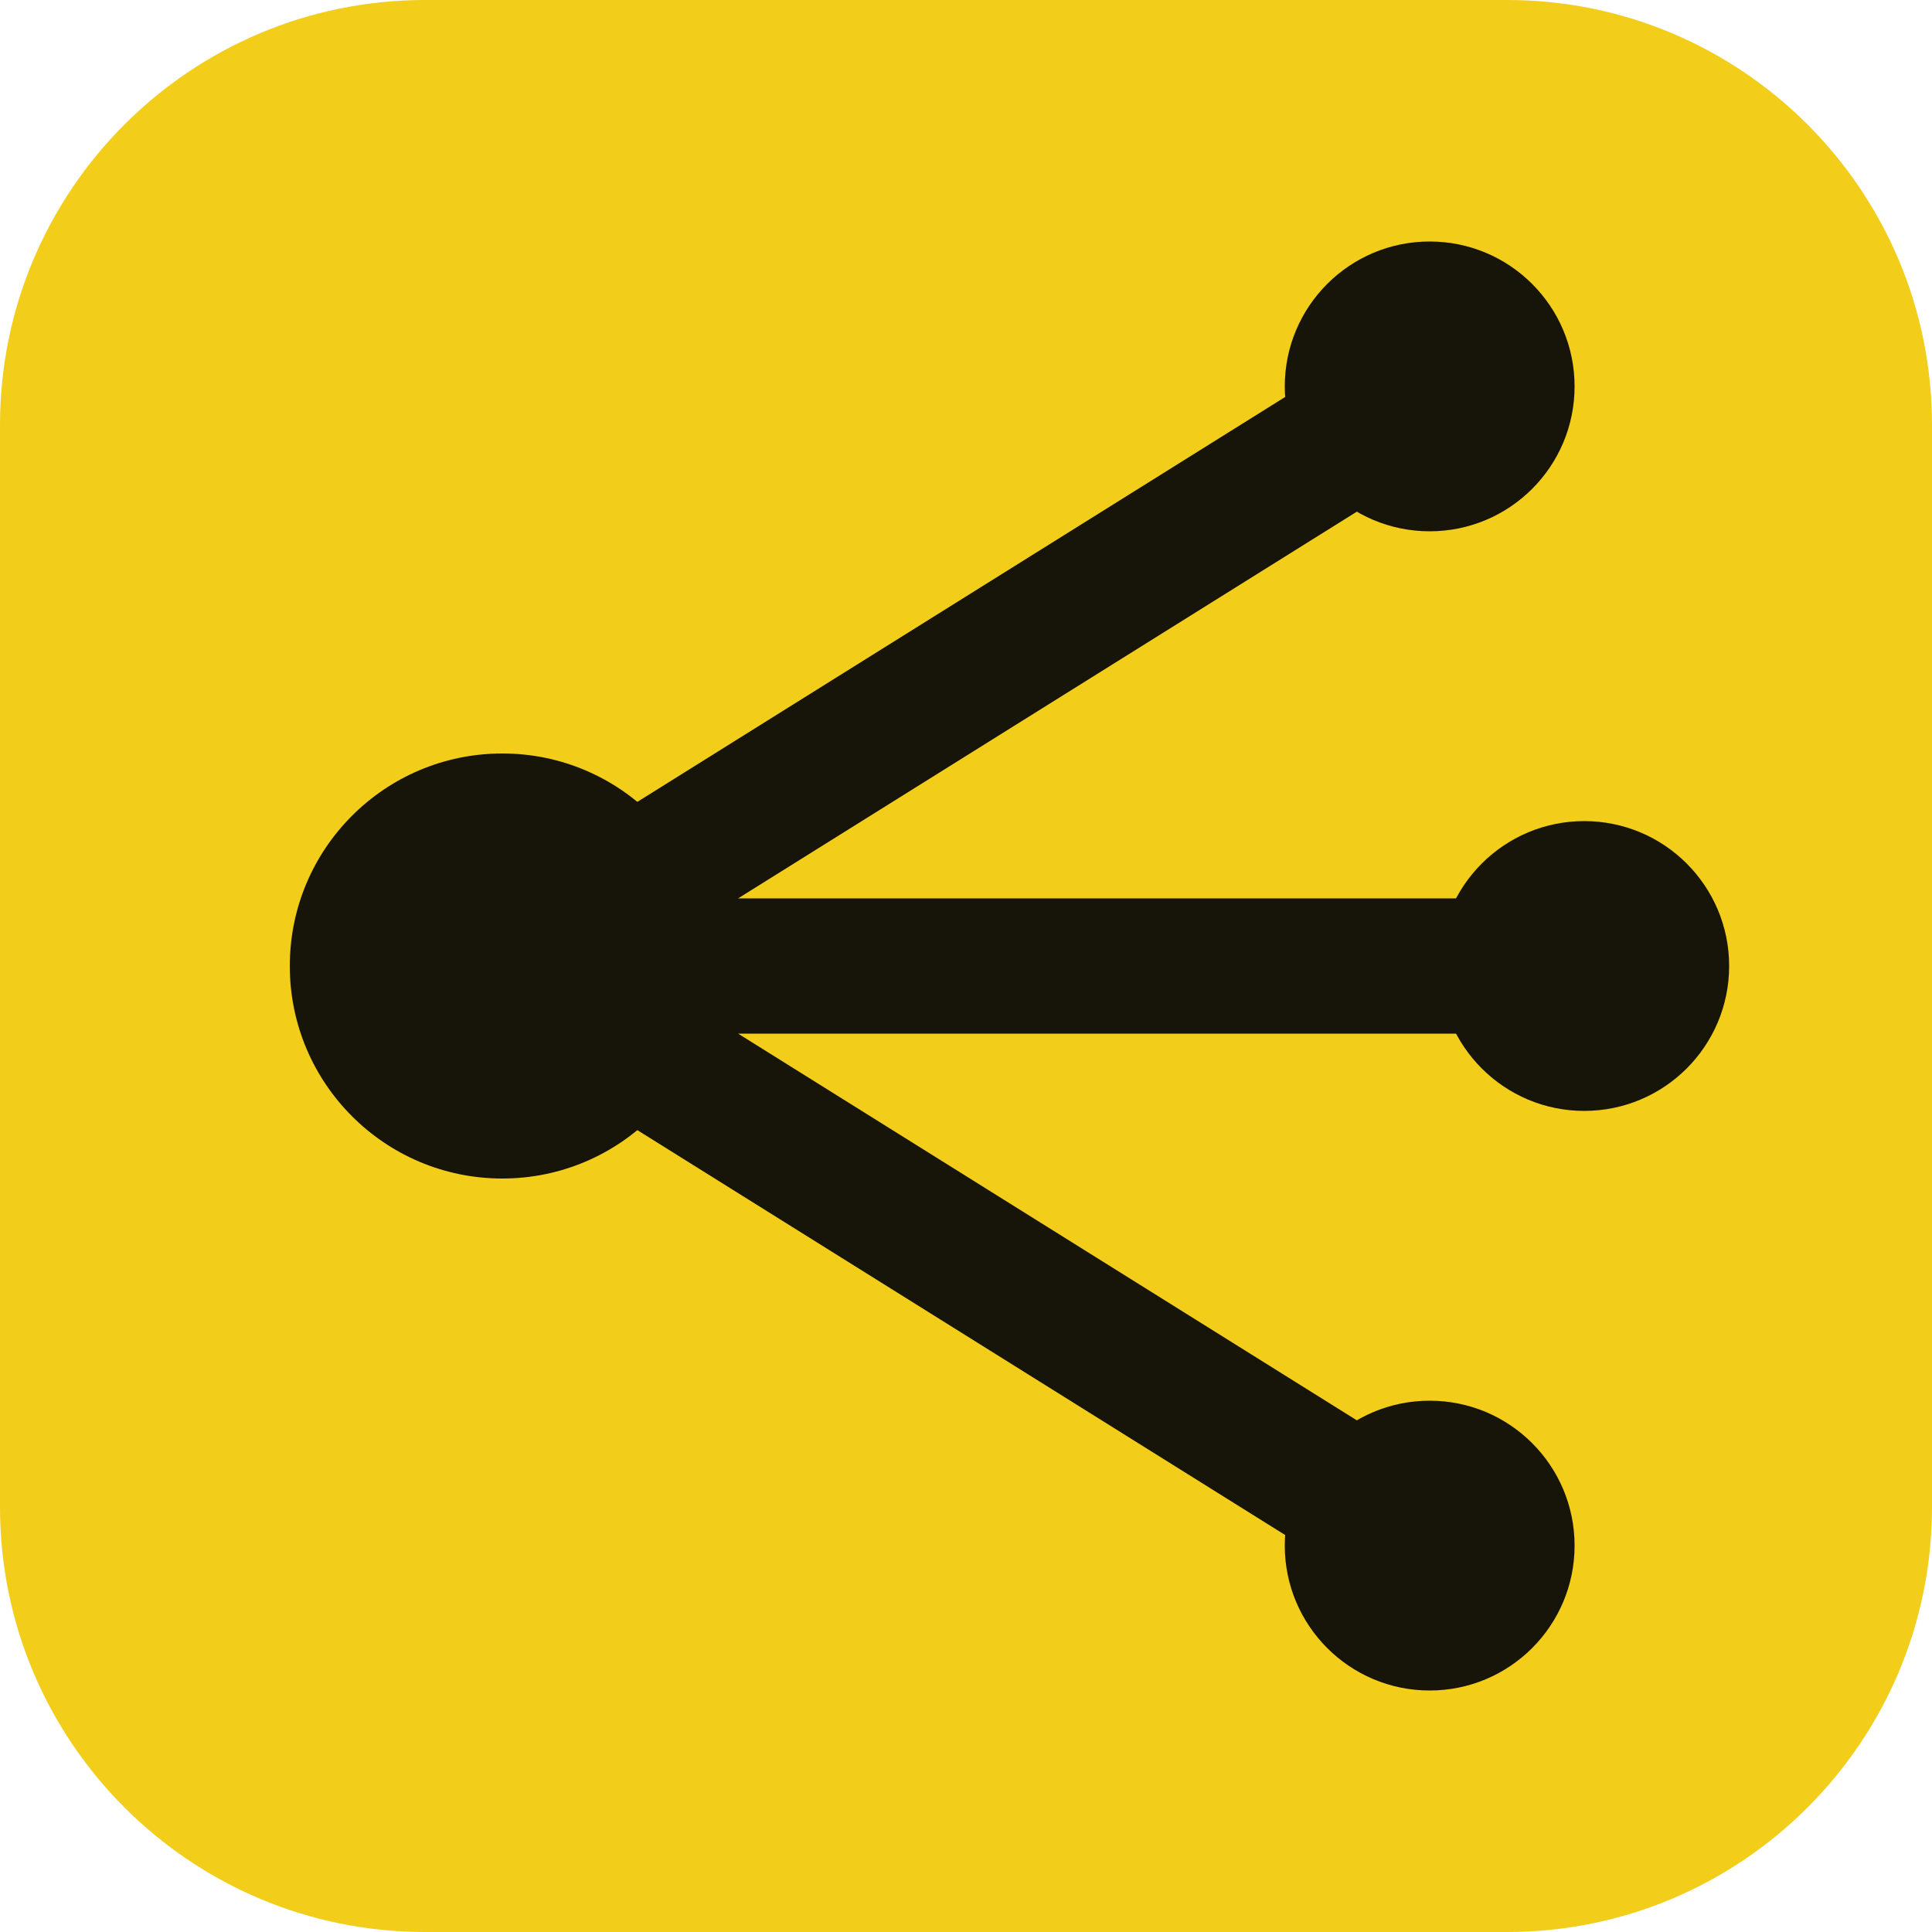
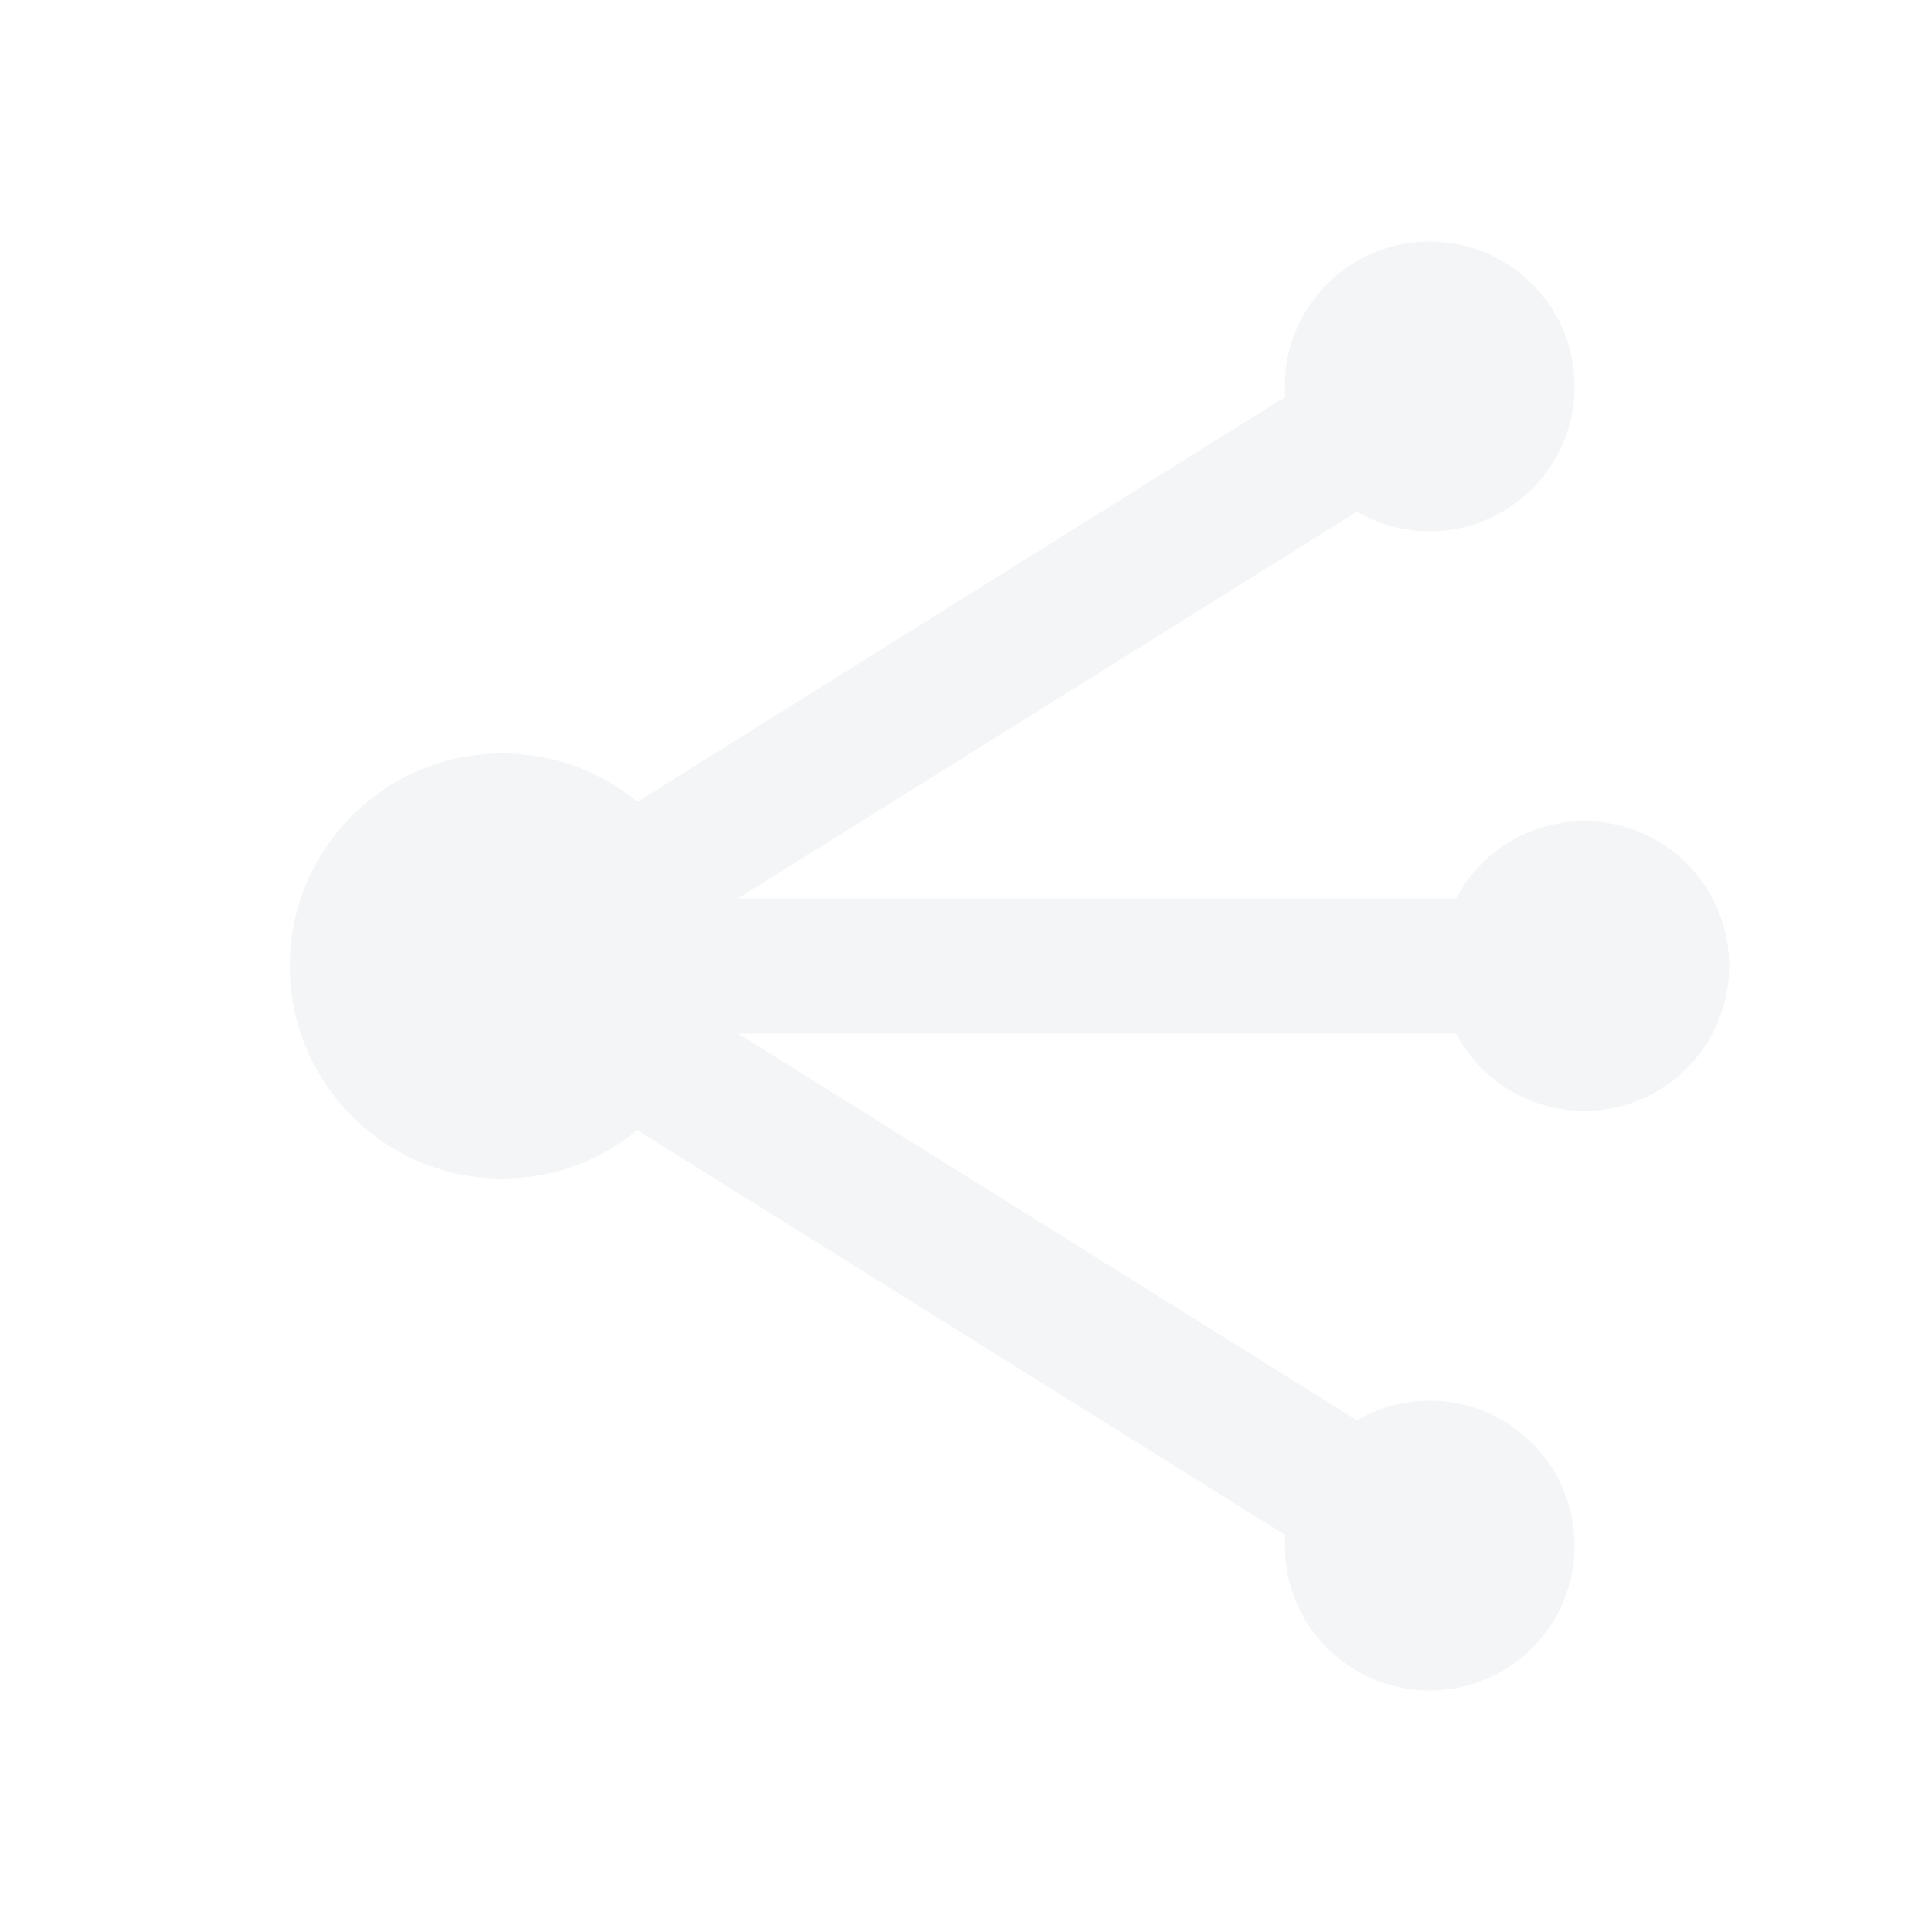
<svg xmlns="http://www.w3.org/2000/svg" viewBox="0 0 100 100" role="img" aria-label="Relay">
-   <rect width="100" height="100" rx="22" fill="#F2CD1A" />
-   <g fill="#17140a" stroke="#17140a">
+   <g fill="#f4f5f6" stroke="#f4f5f6">
    <path d="M26 50 L74 20 M26 50 L82 50 M26 50 L74 80" fill="none" stroke-width="7" stroke-linecap="round" stroke-linejoin="round" />
    <circle cx="26" cy="50" r="11" stroke="none" />
    <circle cx="74" cy="20" r="7.5" stroke="none" />
    <circle cx="82" cy="50" r="7.5" stroke="none" />
    <circle cx="74" cy="80" r="7.5" stroke="none" />
  </g>
</svg>
